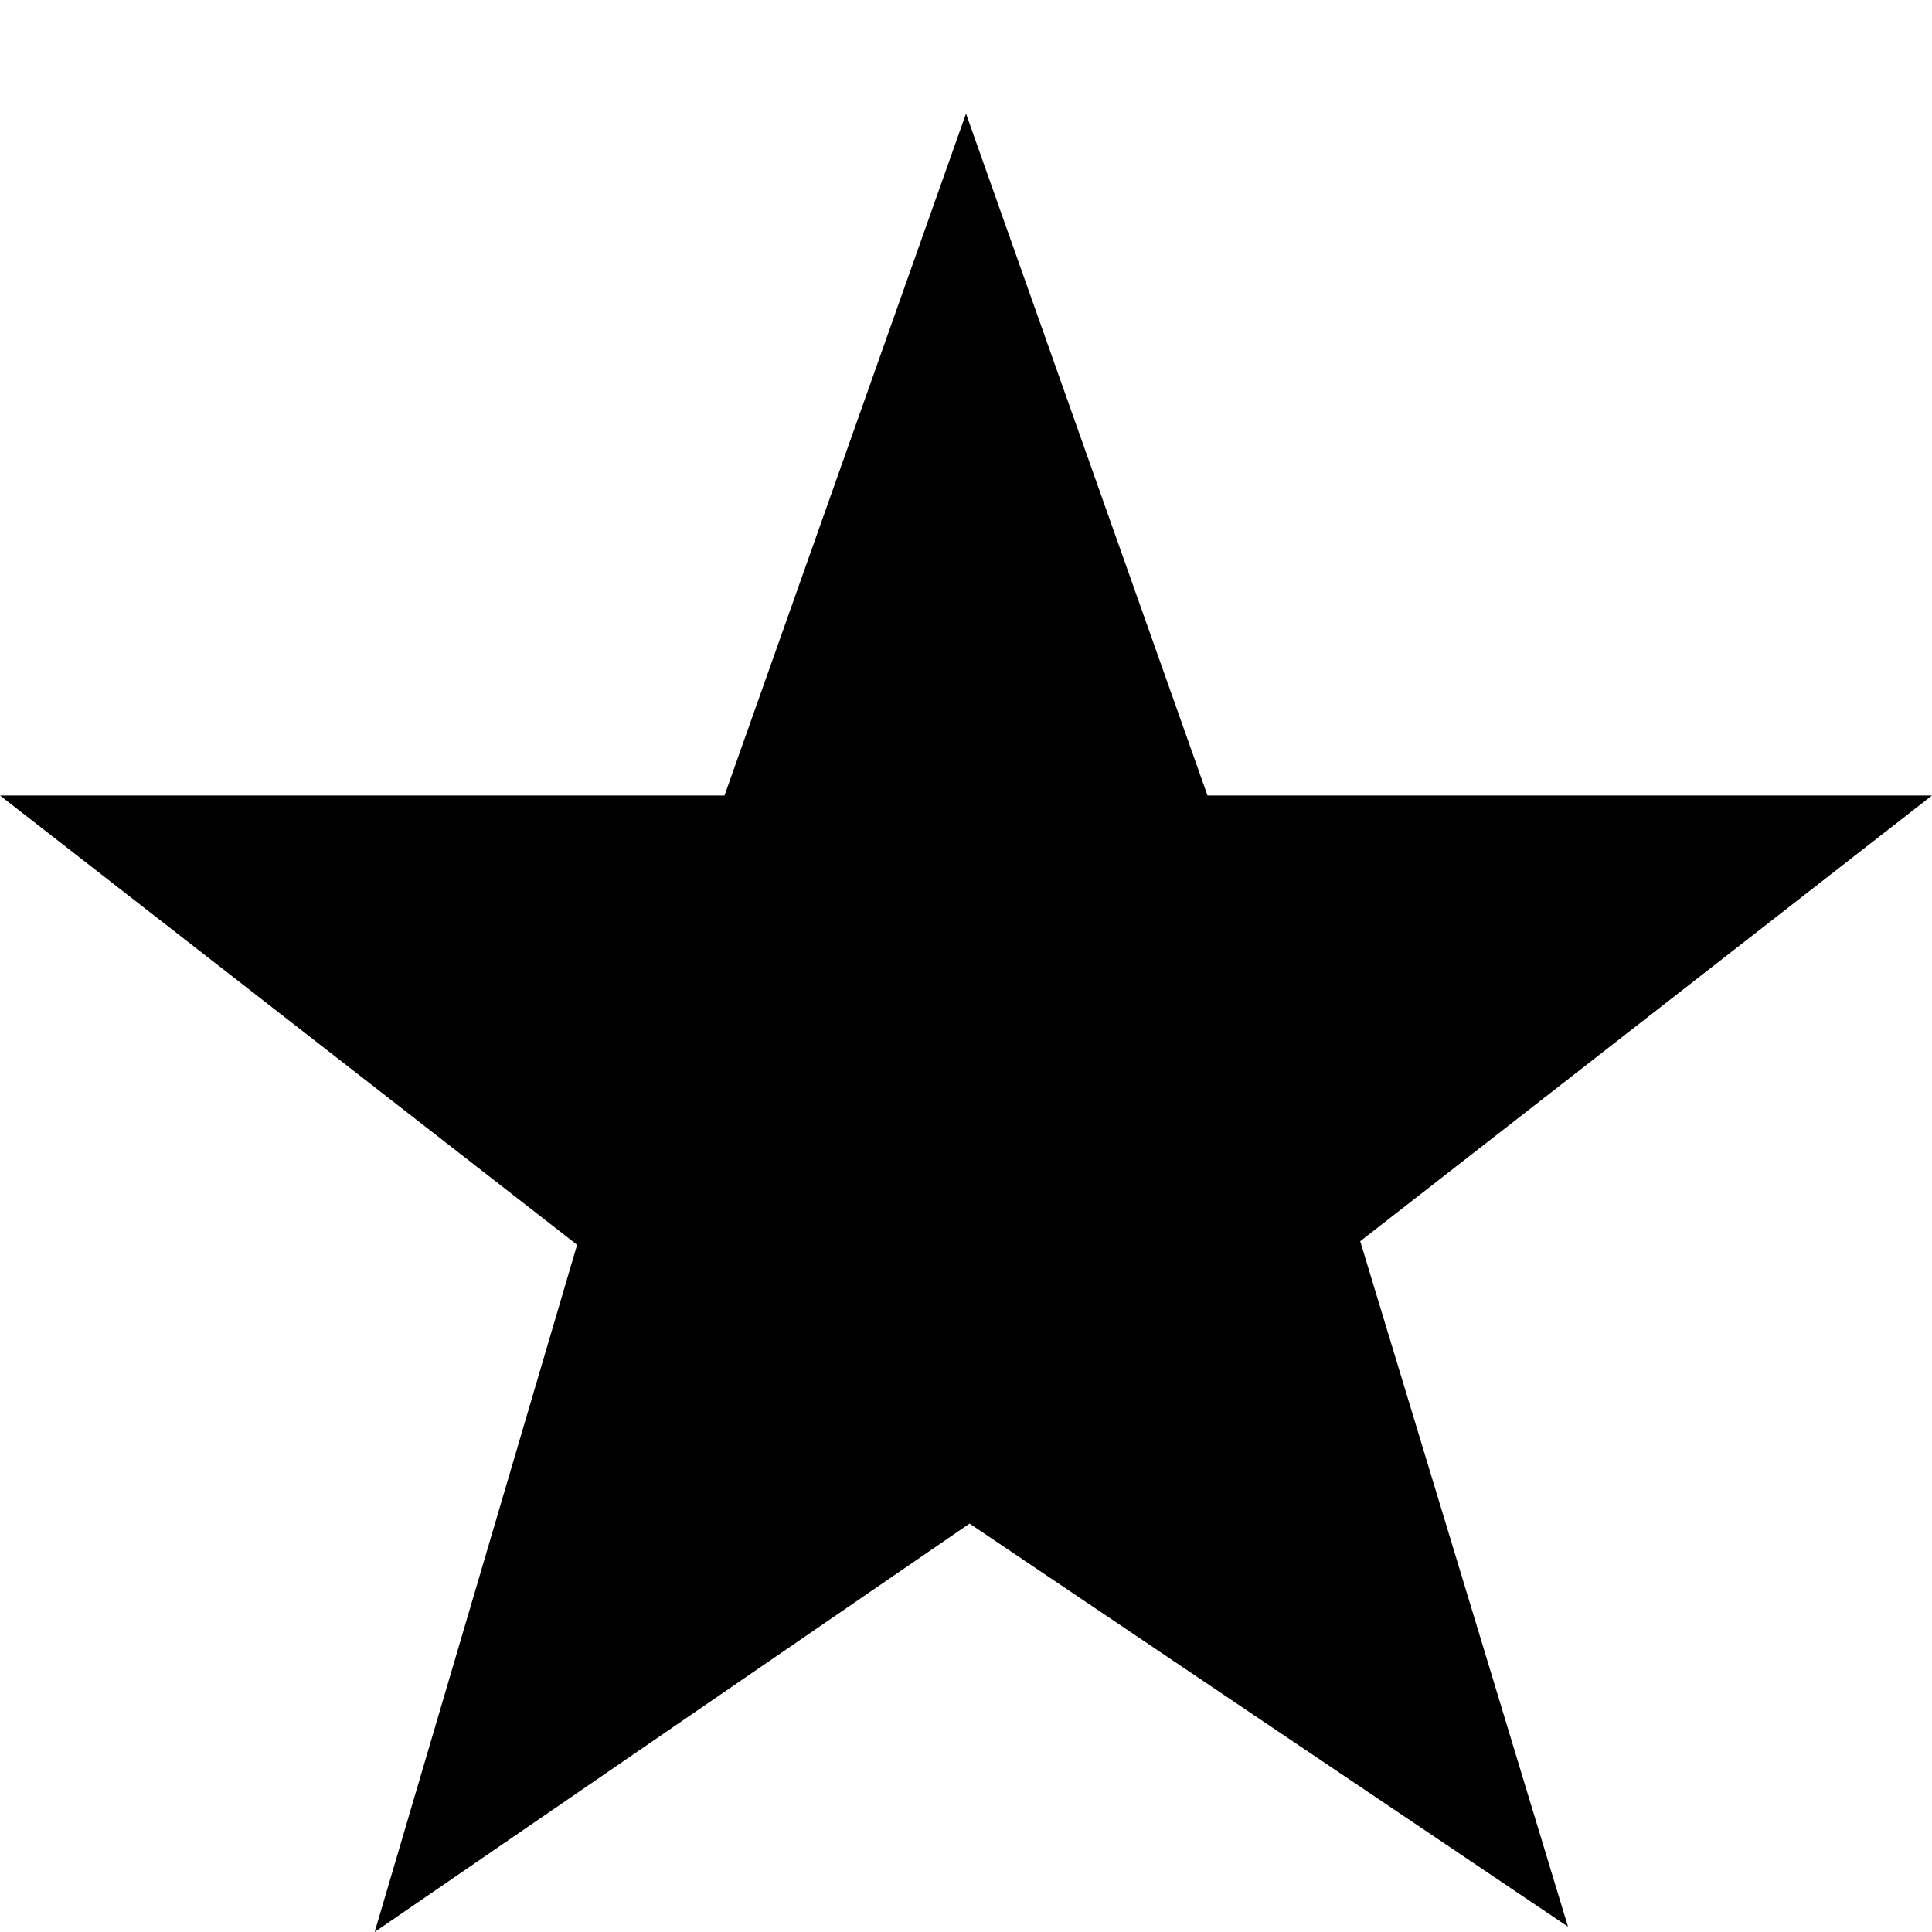
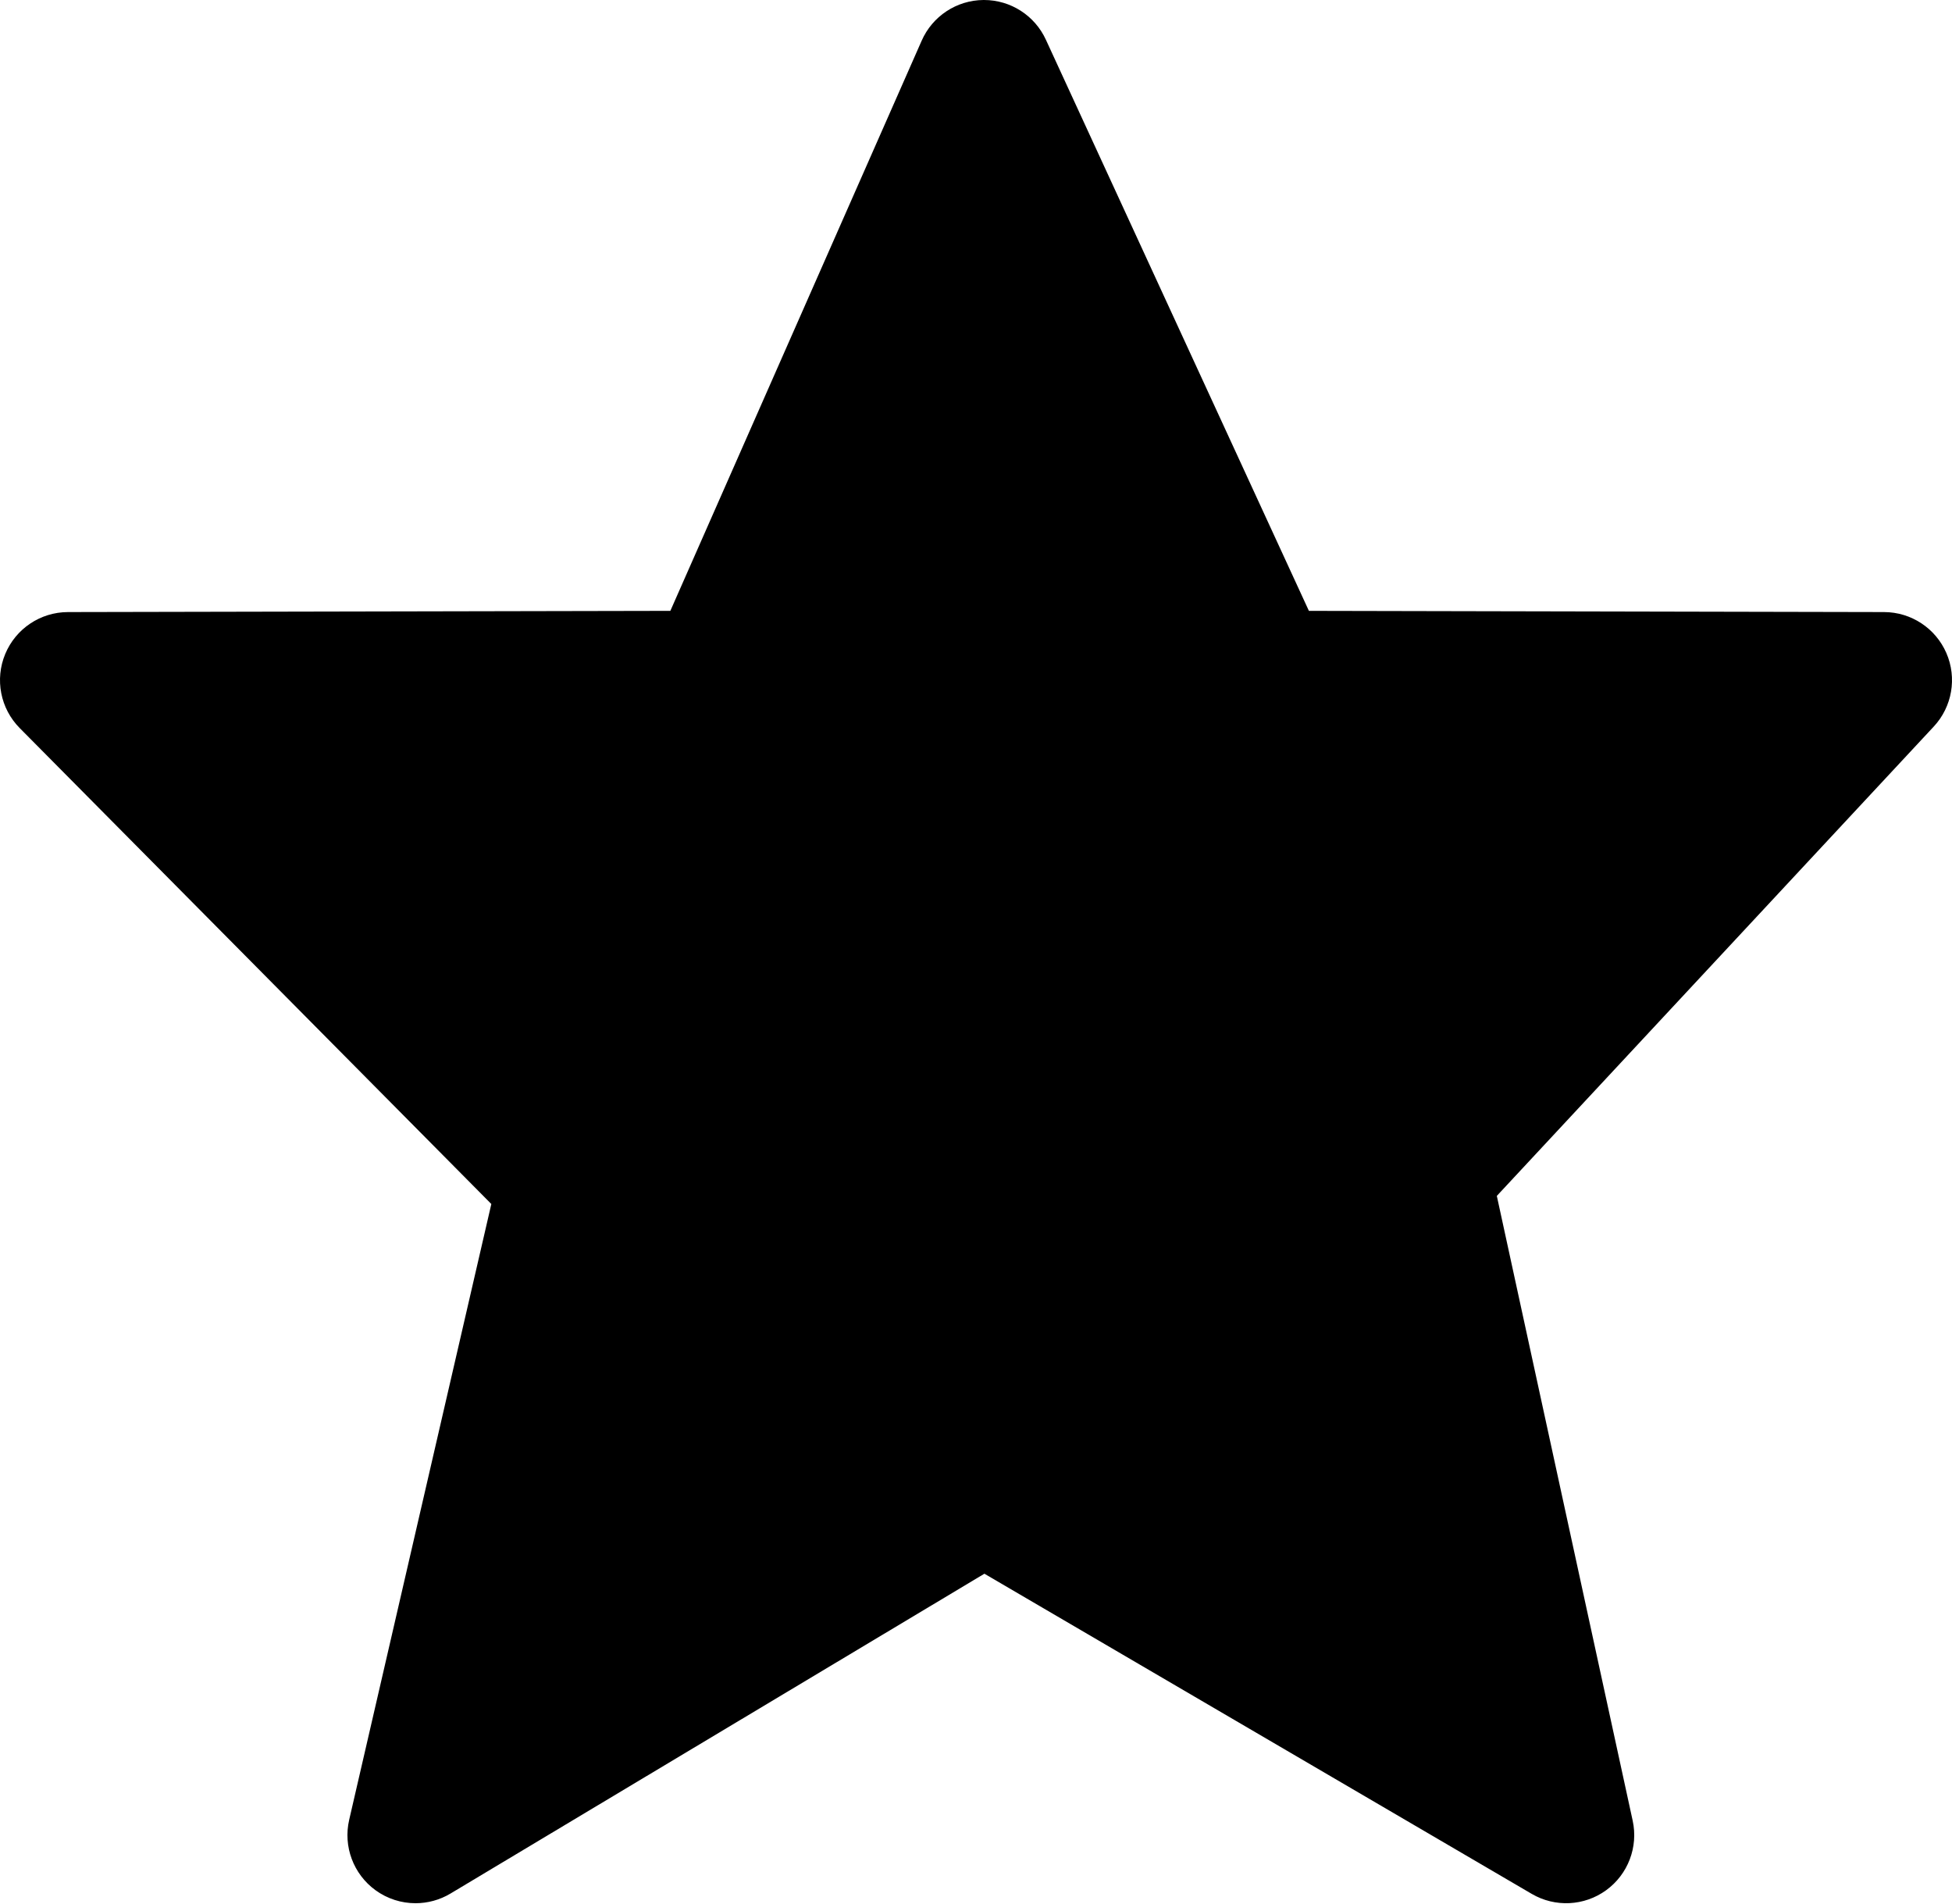
- <svg xmlns="http://www.w3.org/2000/svg" version="1.1" width="16" height="16" viewBox="0 0 1088 960">
-   <g id="icomoon-ignore">
- </g>
-   <path d="M544 0l-136 384h-408l325 253-114 387 335-230 337 227-117-386 322-251h-408l-136-384z" />
+ <svg xmlns="http://www.w3.org/2000/svg" width="917.561" height="894.44" viewBox="62.584 127.157 917.561 894.44">
+   <path d="M977.498 434.065c-5.064-11.67-16.562-19.233-29.286-19.26l-270.365-.568L554.223 145.85c-5.21-11.395-16.586-18.693-29.102-18.693h-.263c-12.617.105-23.996 7.612-29.054 19.17L377.69 414.236l-283.17.57c-12.905.024-24.532 7.8-29.484 19.717-4.953 11.917-2.264 25.644 6.82 34.81L293.54 692.995l-66.818 289.402c-2.887 12.504 1.975 25.523 12.352 33.074 5.593 4.068 12.2 6.125 18.83 6.125 5.675 0 11.363-1.507 16.44-4.547l250.97-150.308L782.62 1017.22c10.96 6.41 24.675 5.73 34.95-1.728s15.17-20.29 12.473-32.696l-63.86-293.61L971.57 468.612c8.667-9.31 10.997-22.874 5.93-34.545z" />
</svg>
